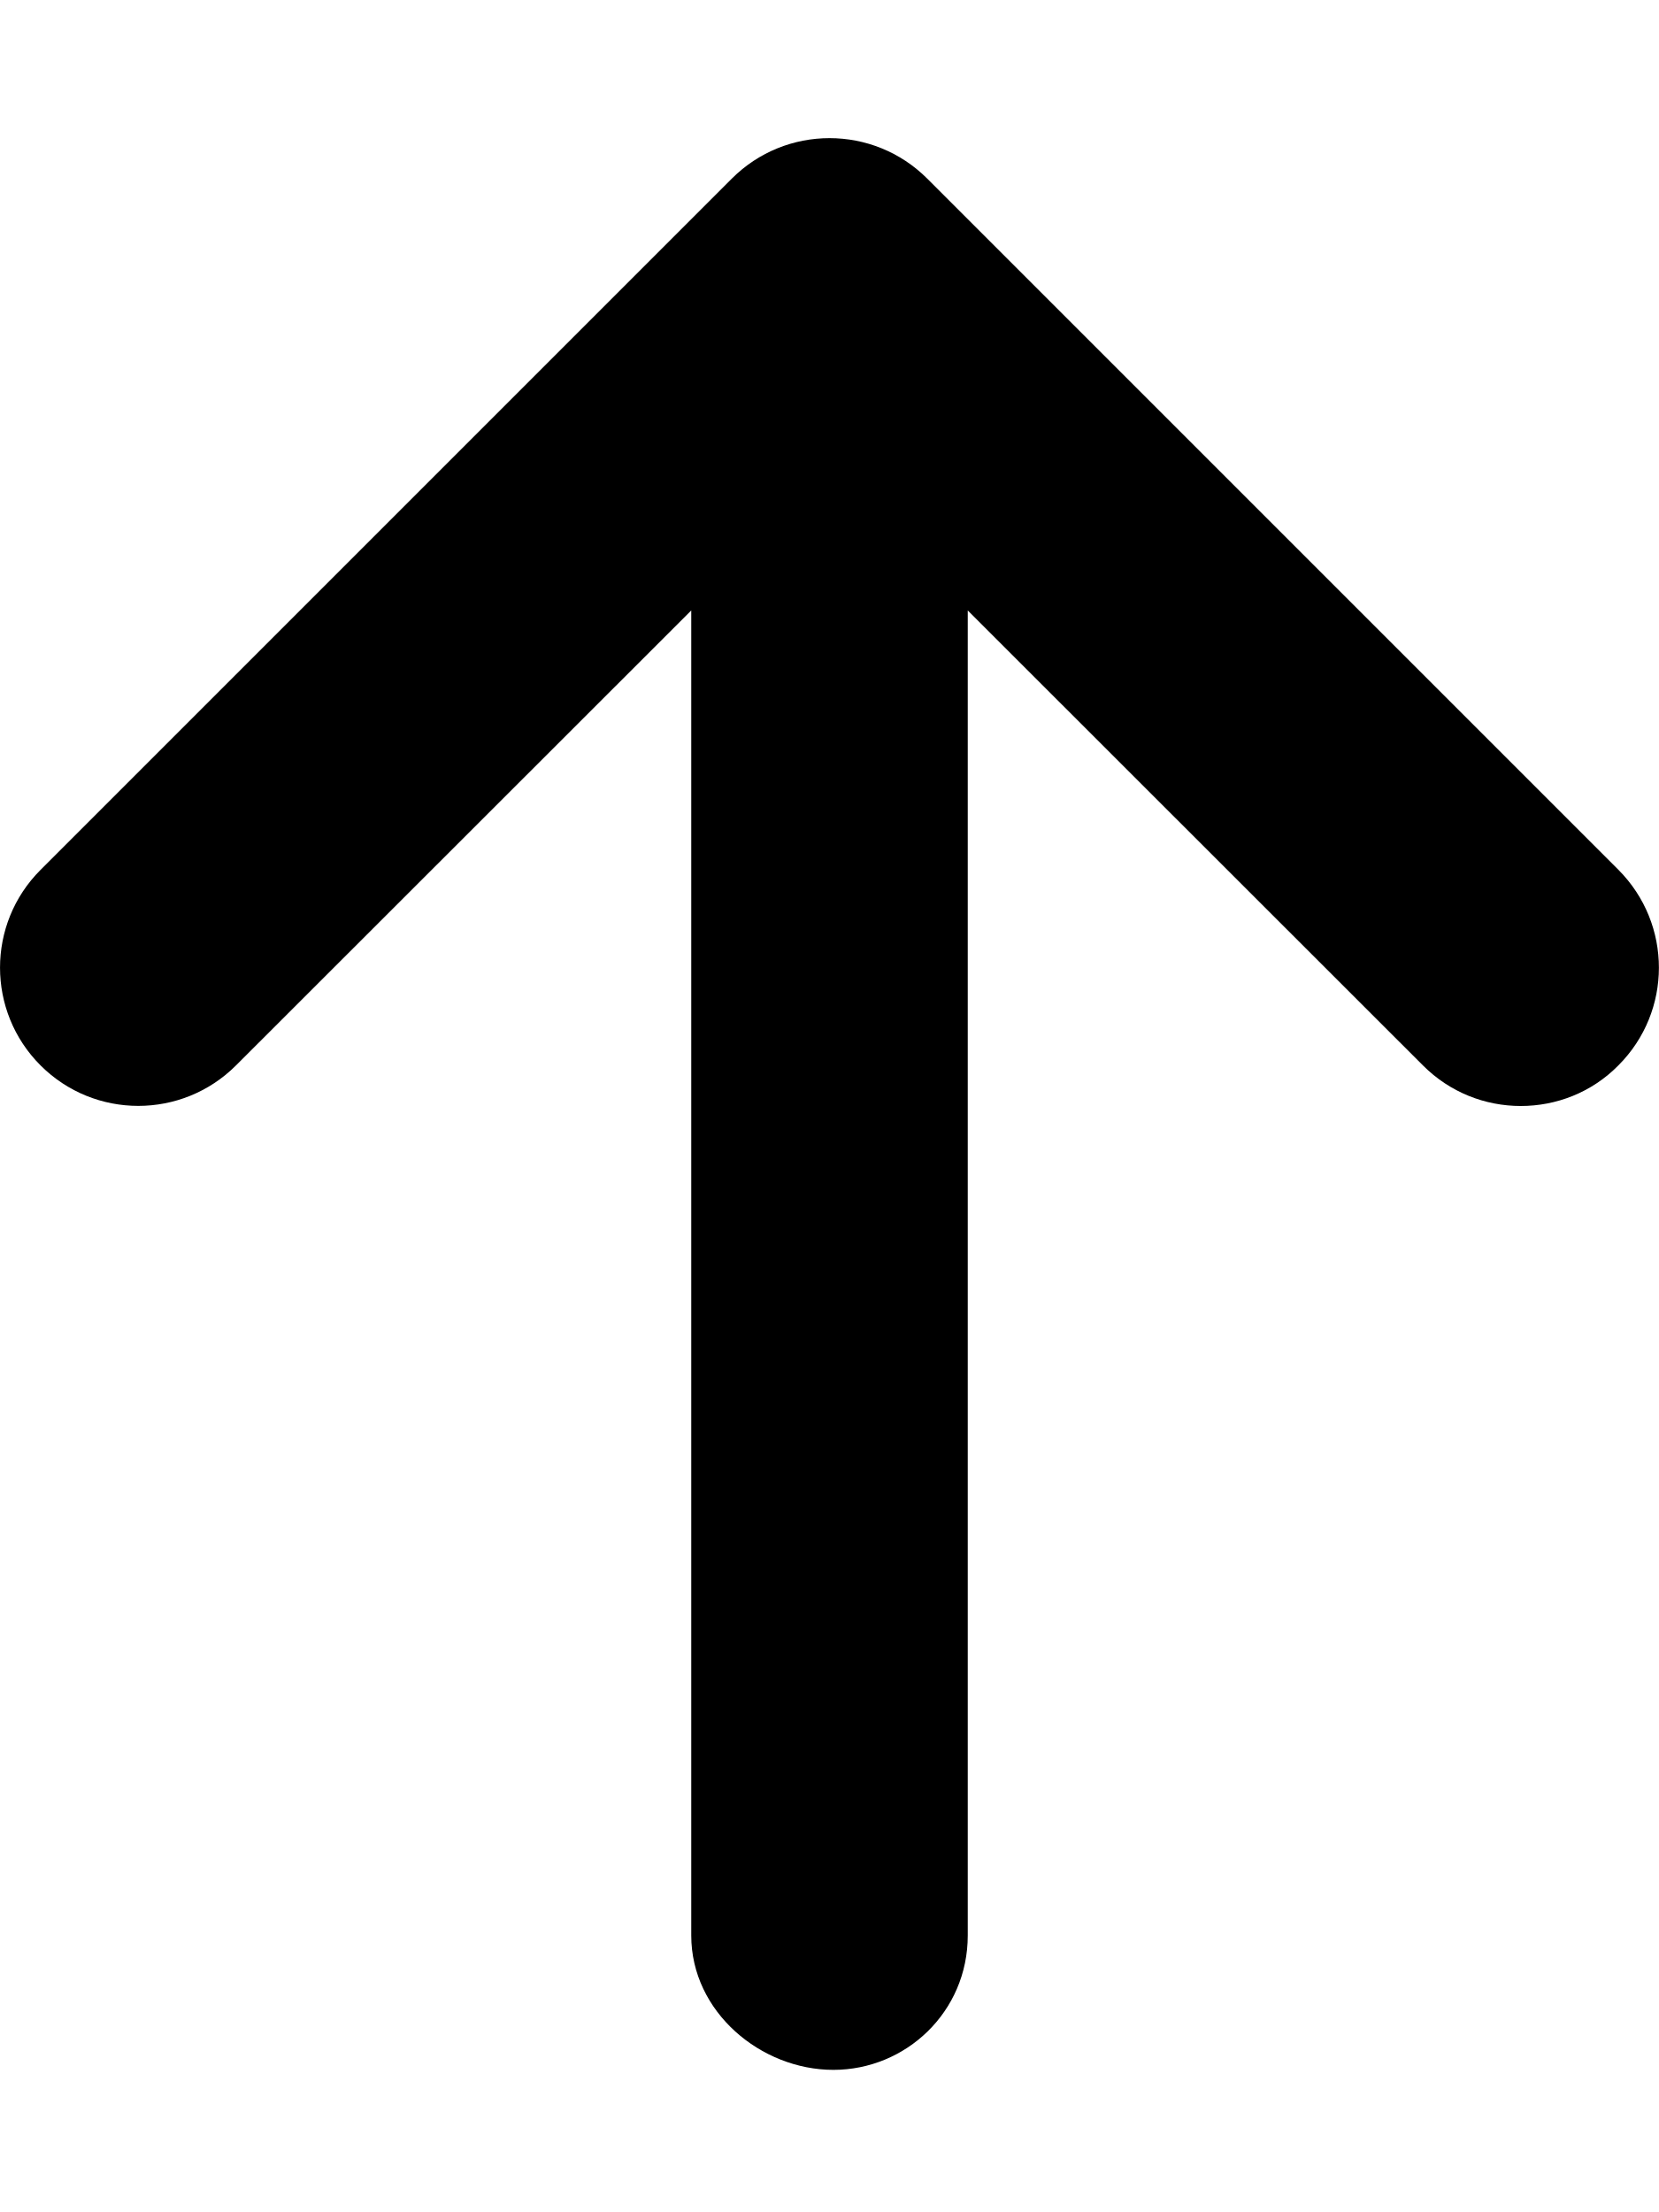
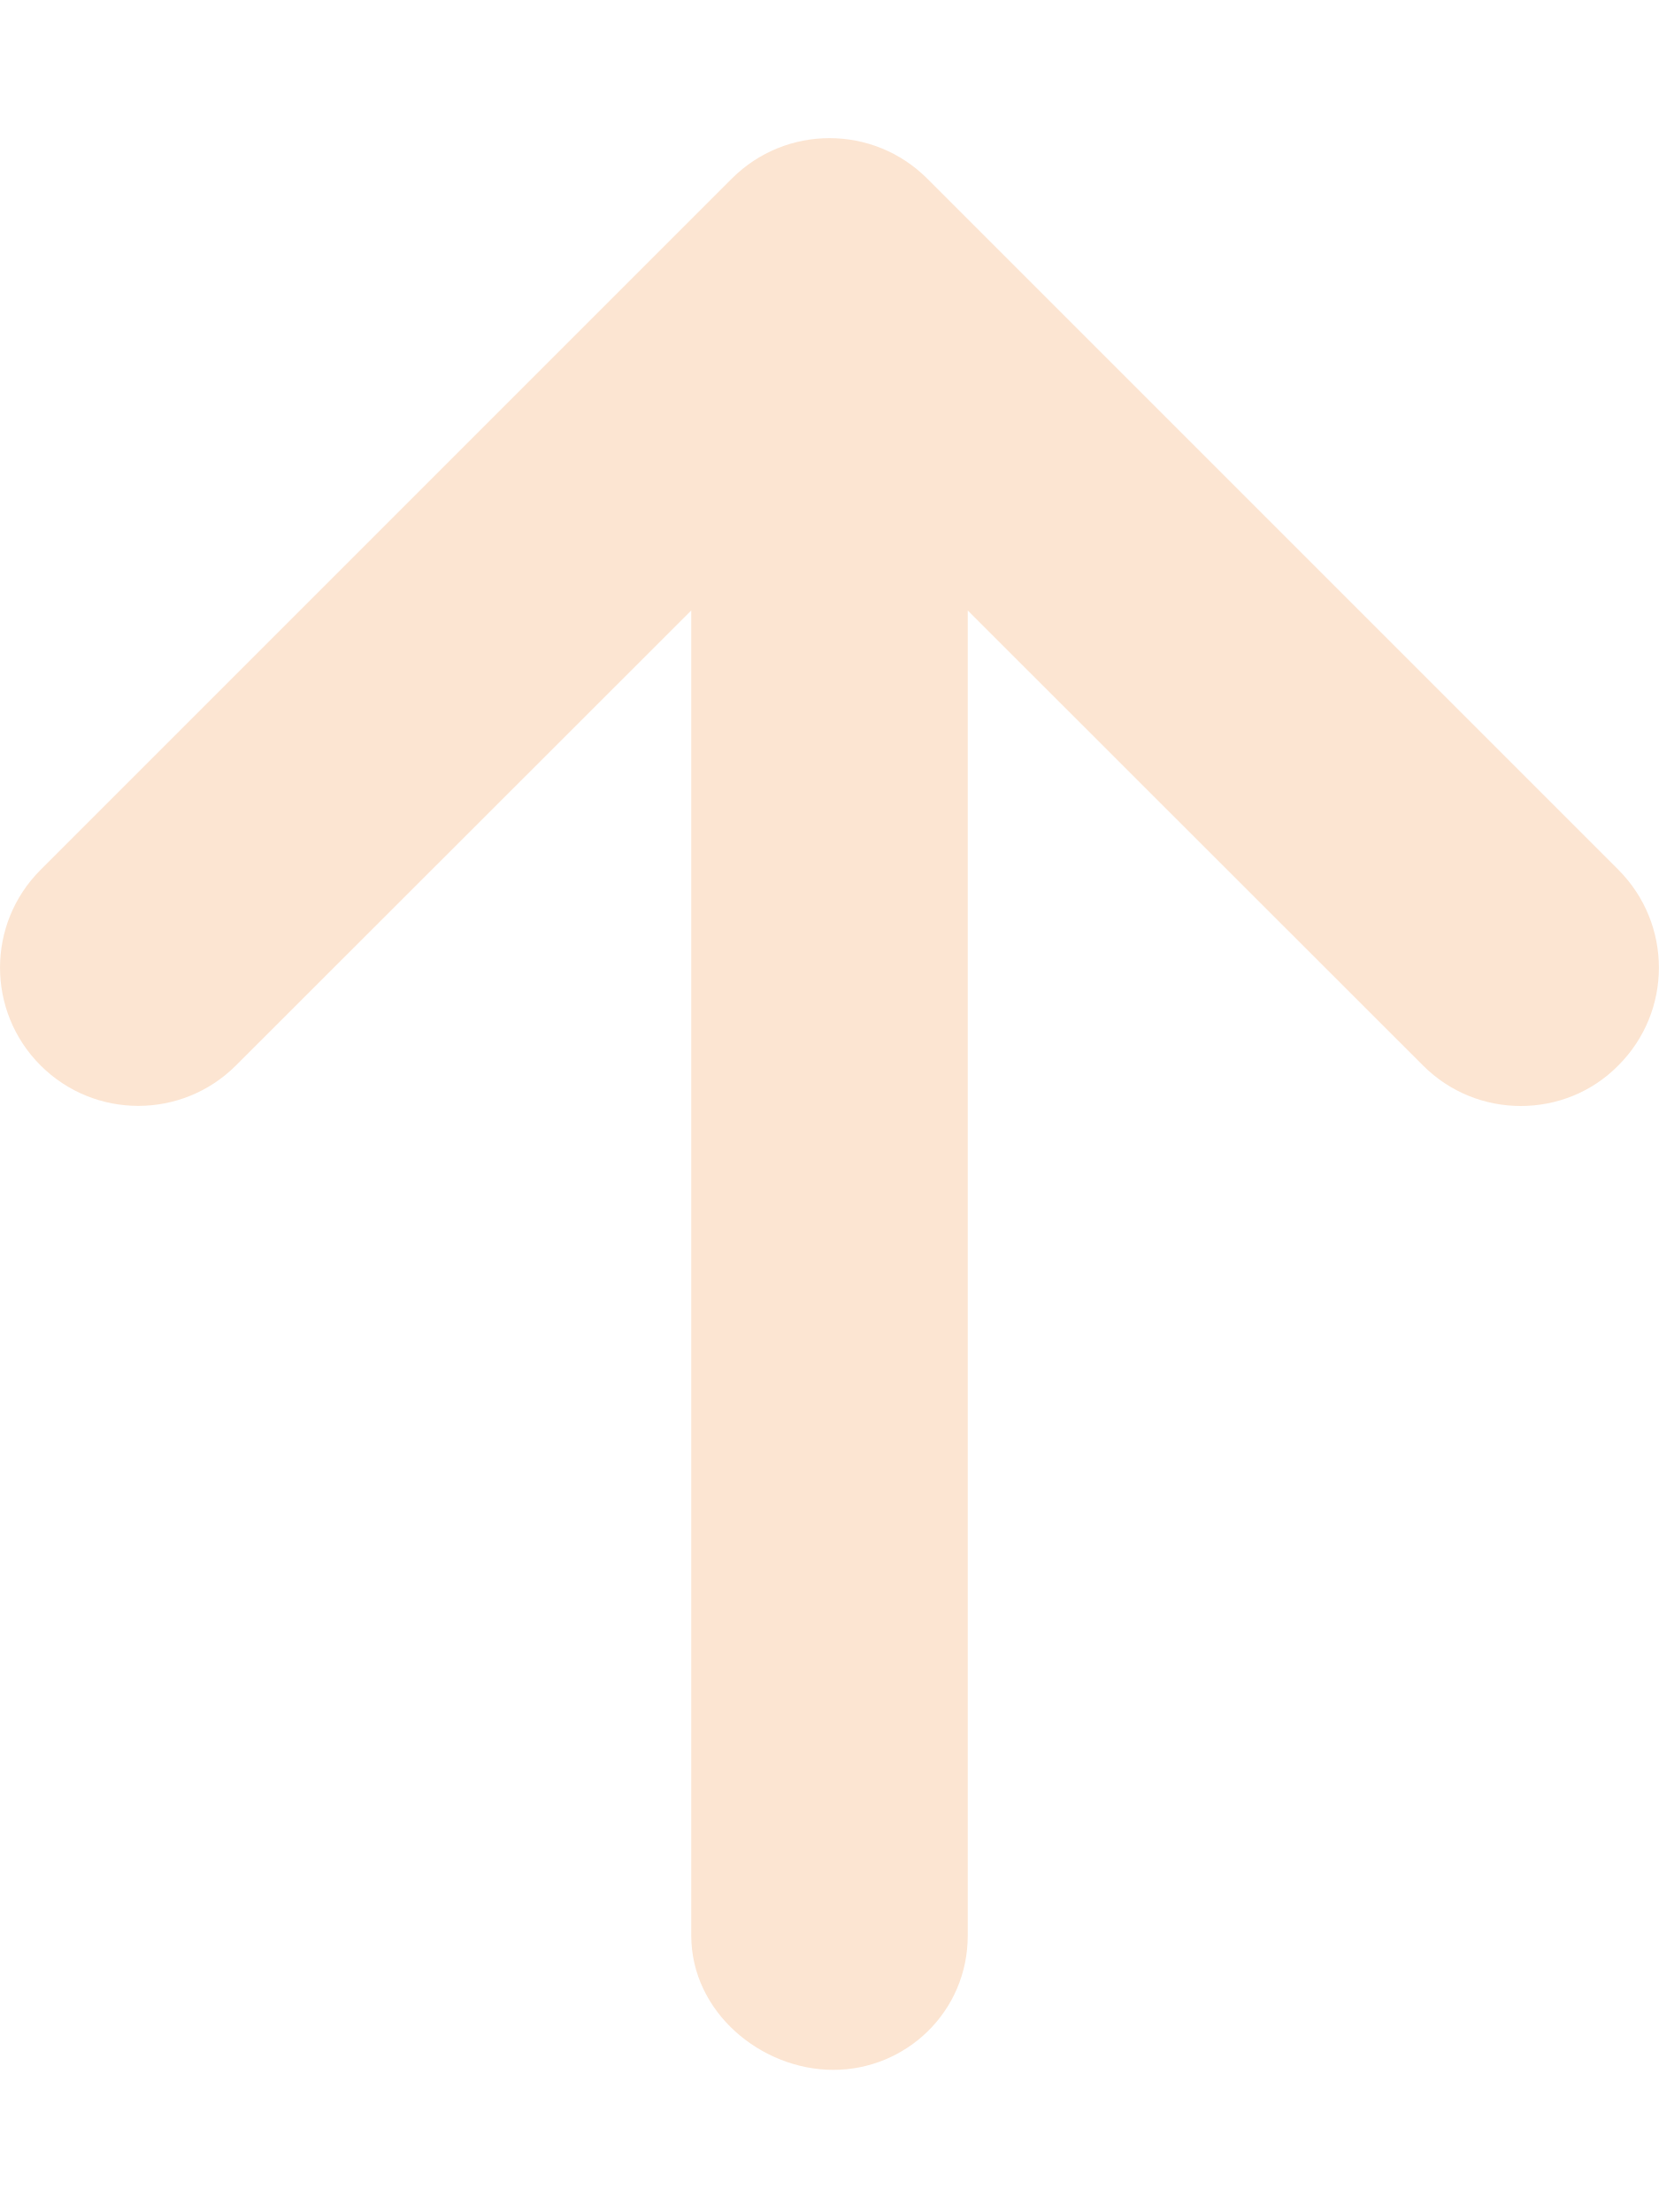
<svg xmlns="http://www.w3.org/2000/svg" viewBox="0 0 384 512">
-   <path d="M374.6 246.6C368.4 252.9 360.2 256 352 256s-16.38-3.125-22.62-9.375L224 141.3V448c0 17.69-14.33 31.1-31.1 31.1S160 465.7 160 448V141.3L54.63 246.6c-12.5 12.5-32.75 12.5-45.25 0s-12.5-32.75 0-45.25l160-160c12.5-12.5 32.75-12.5 45.25 0l160 160C387.1 213.9 387.1 234.1 374.6 246.6z" />
+   <path fill="#FCE5D2" d="M374.6 246.6C368.4 252.9 360.2 256 352 256s-16.38-3.125-22.62-9.375L224 141.3V448c0 17.69-14.33 31.1-31.1 31.1S160 465.7 160 448V141.3L54.63 246.6c-12.5 12.5-32.75 12.5-45.25 0s-12.5-32.75 0-45.25l160-160c12.5-12.5 32.75-12.5 45.25 0l160 160C387.1 213.9 387.1 234.1 374.6 246.6z" />
</svg>
